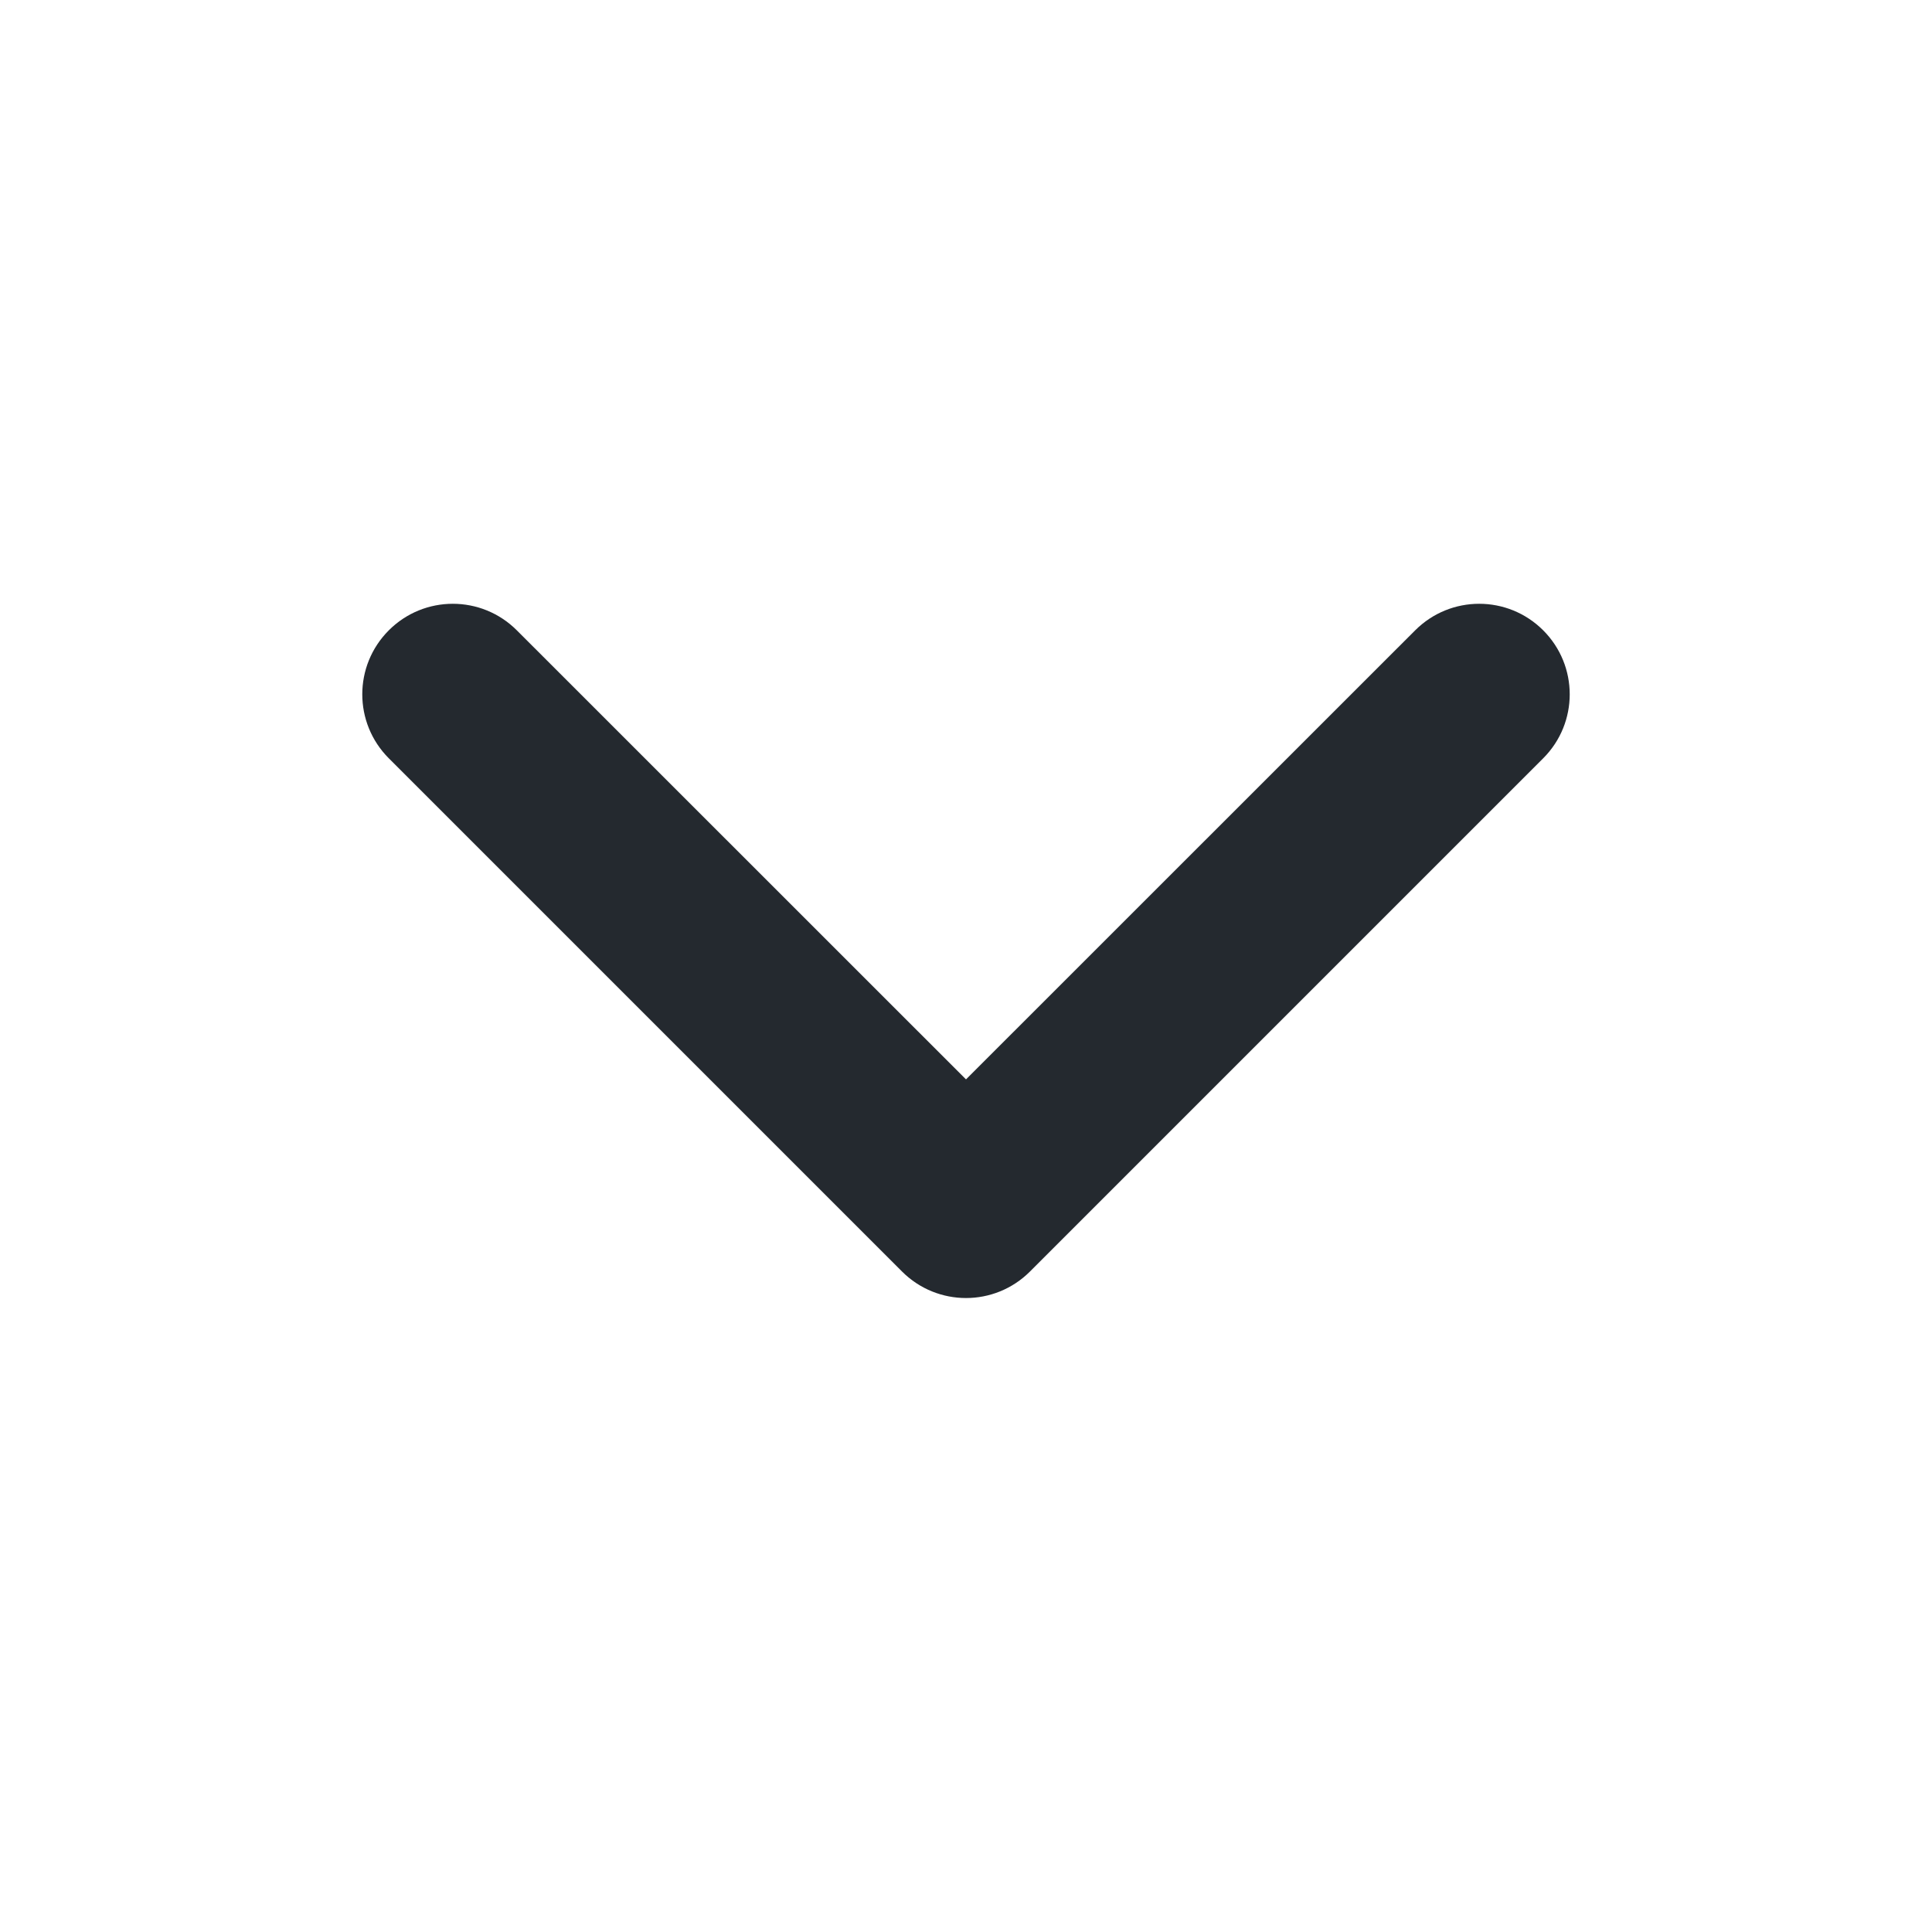
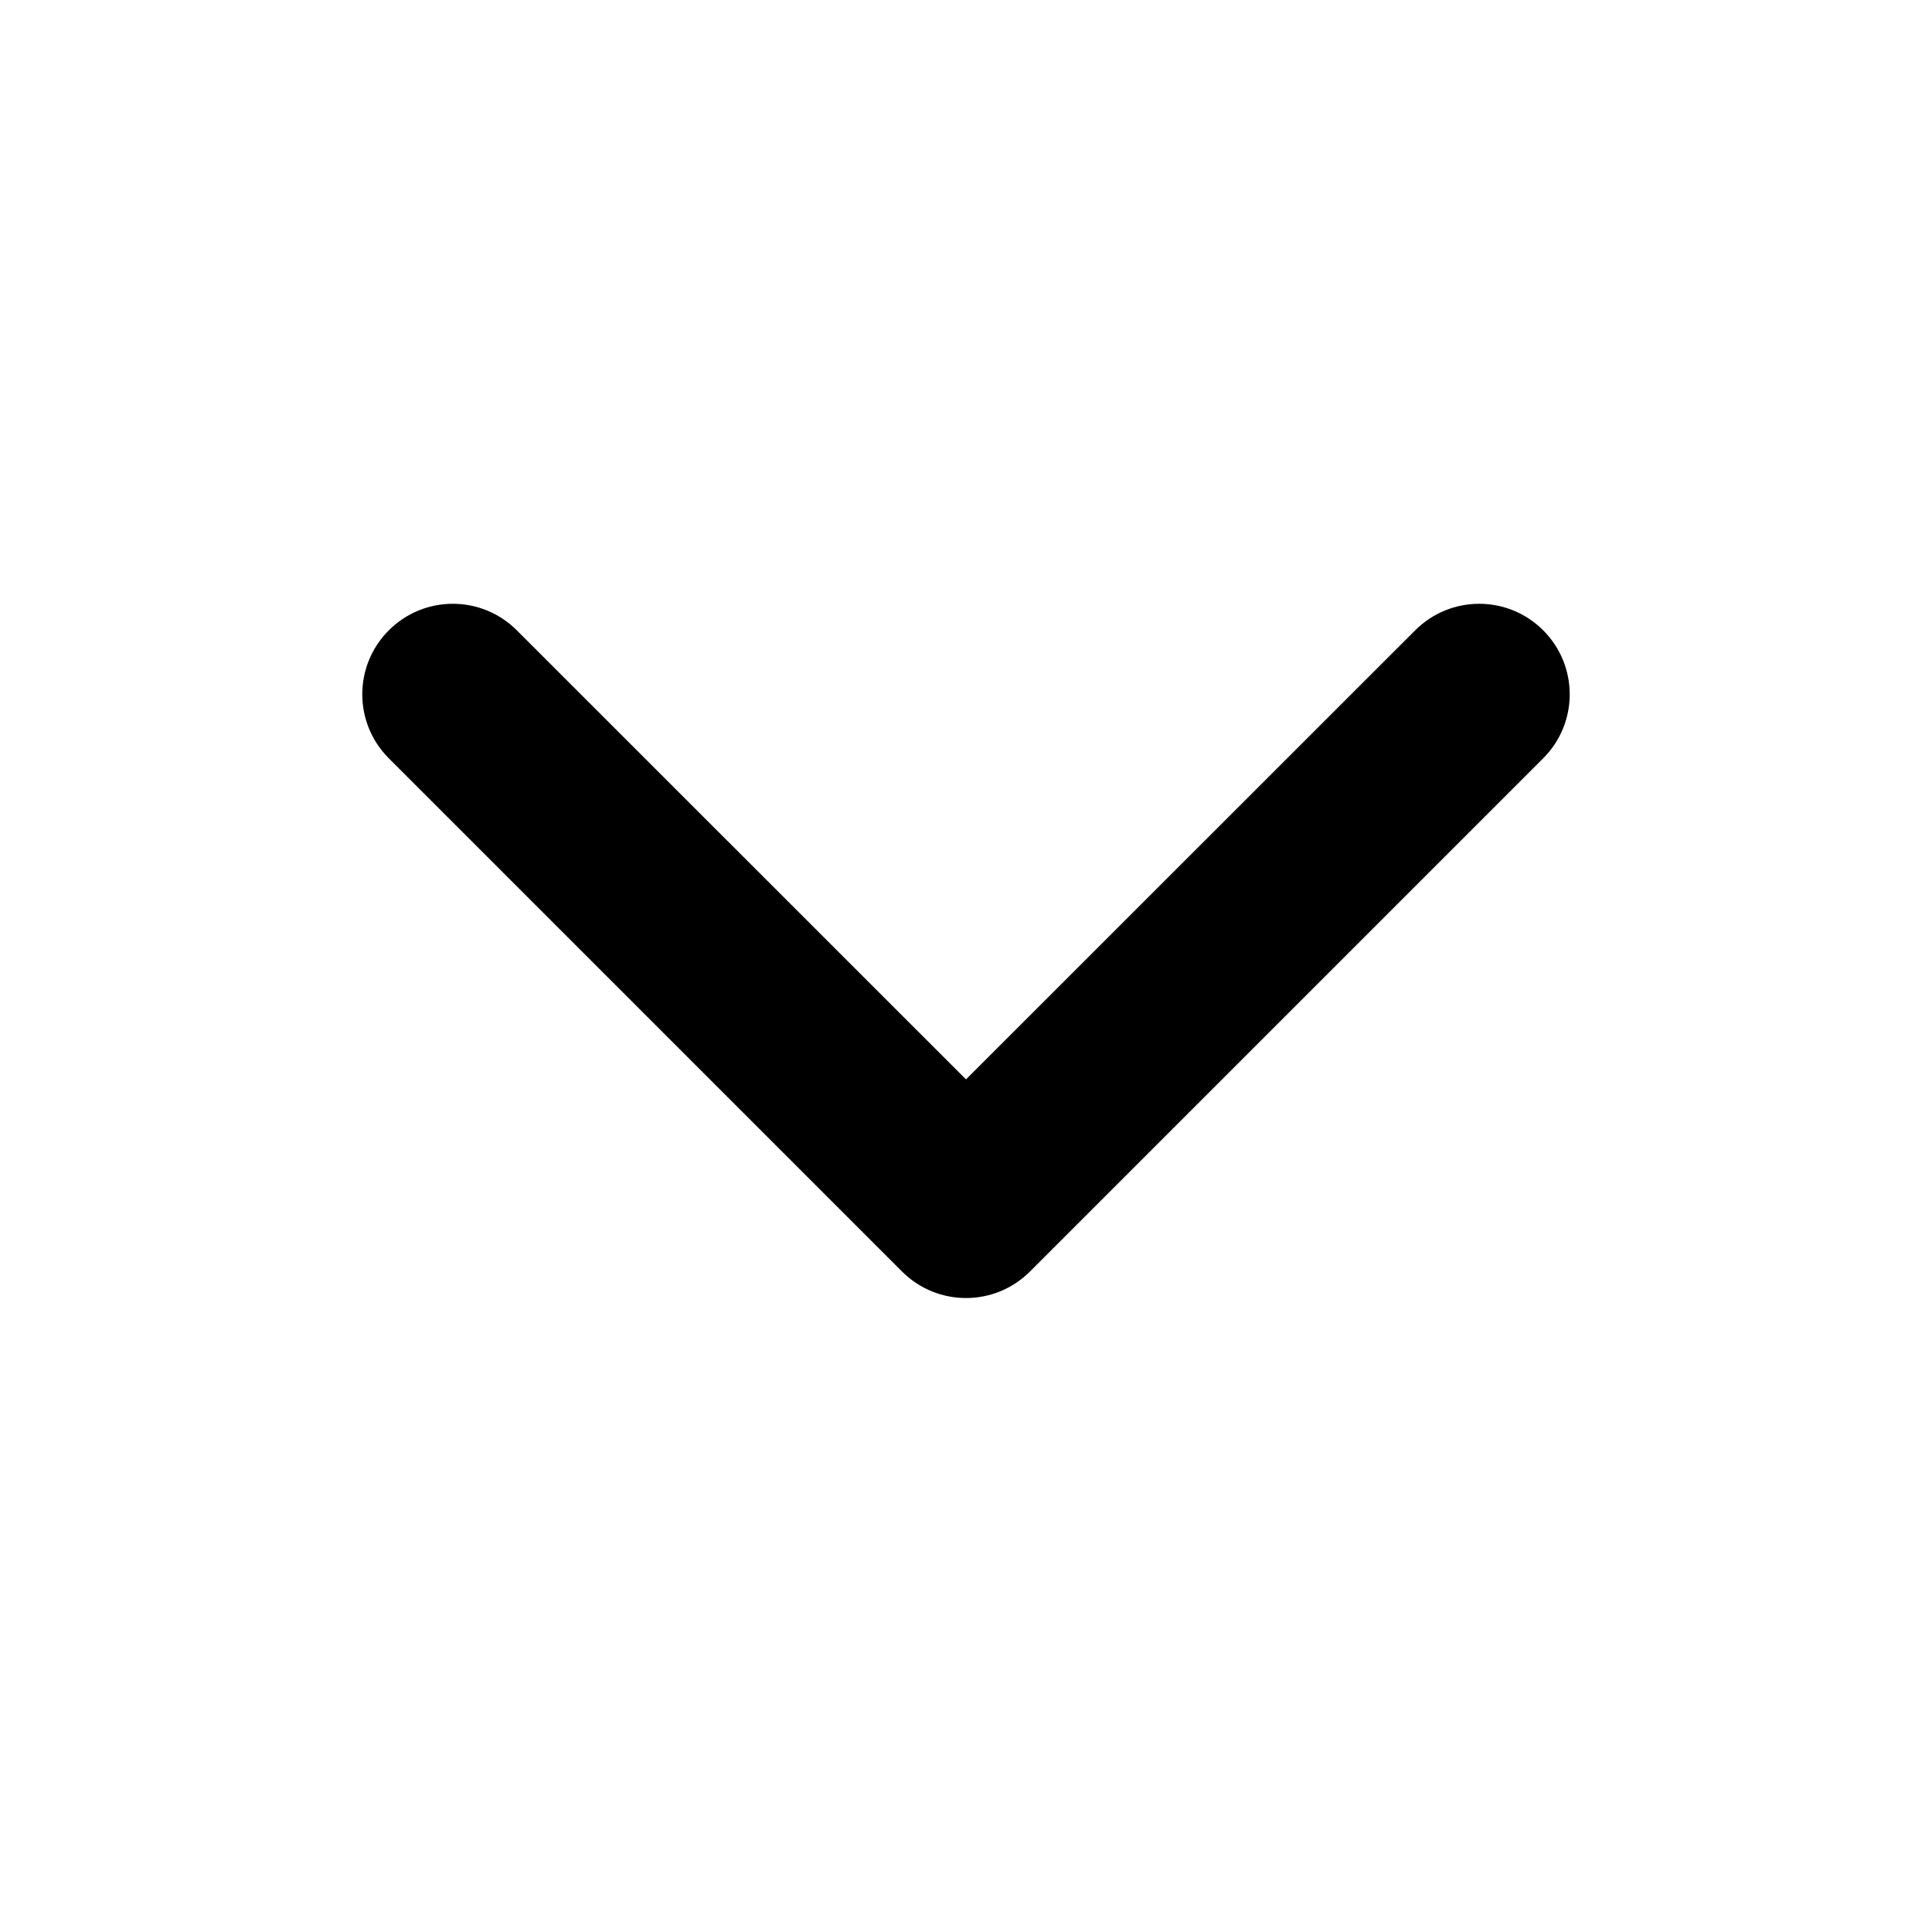
- <svg xmlns="http://www.w3.org/2000/svg" width="16" height="16" viewBox="0 0 16 16" fill="none">
-   <path fill-rule="evenodd" clip-rule="evenodd" d="M12.78 5.22C13.073 5.513 13.073 5.987 12.78 6.28L8.53 10.53C8.237 10.823 7.763 10.823 7.47 10.53L3.22 6.28C2.927 5.987 2.927 5.513 3.22 5.22C3.513 4.927 3.987 4.927 4.28 5.22L8 8.939L11.72 5.22C12.013 4.927 12.487 4.927 12.78 5.22Z" fill="#24292F" />
+ <svg width="16" height="16" viewBox="0 0 16 16">
+   <path d="M12.78 5.22C13.073 5.513 13.073 5.987 12.78 6.28L8.53 10.53C8.237 10.823 7.763 10.823 7.47 10.53L3.22 6.28C2.927 5.987 2.927 5.513 3.22 5.22C3.513 4.927 3.987 4.927 4.28 5.22L8 8.939L11.72 5.22C12.013 4.927 12.487 4.927 12.78 5.22Z" />
</svg>
